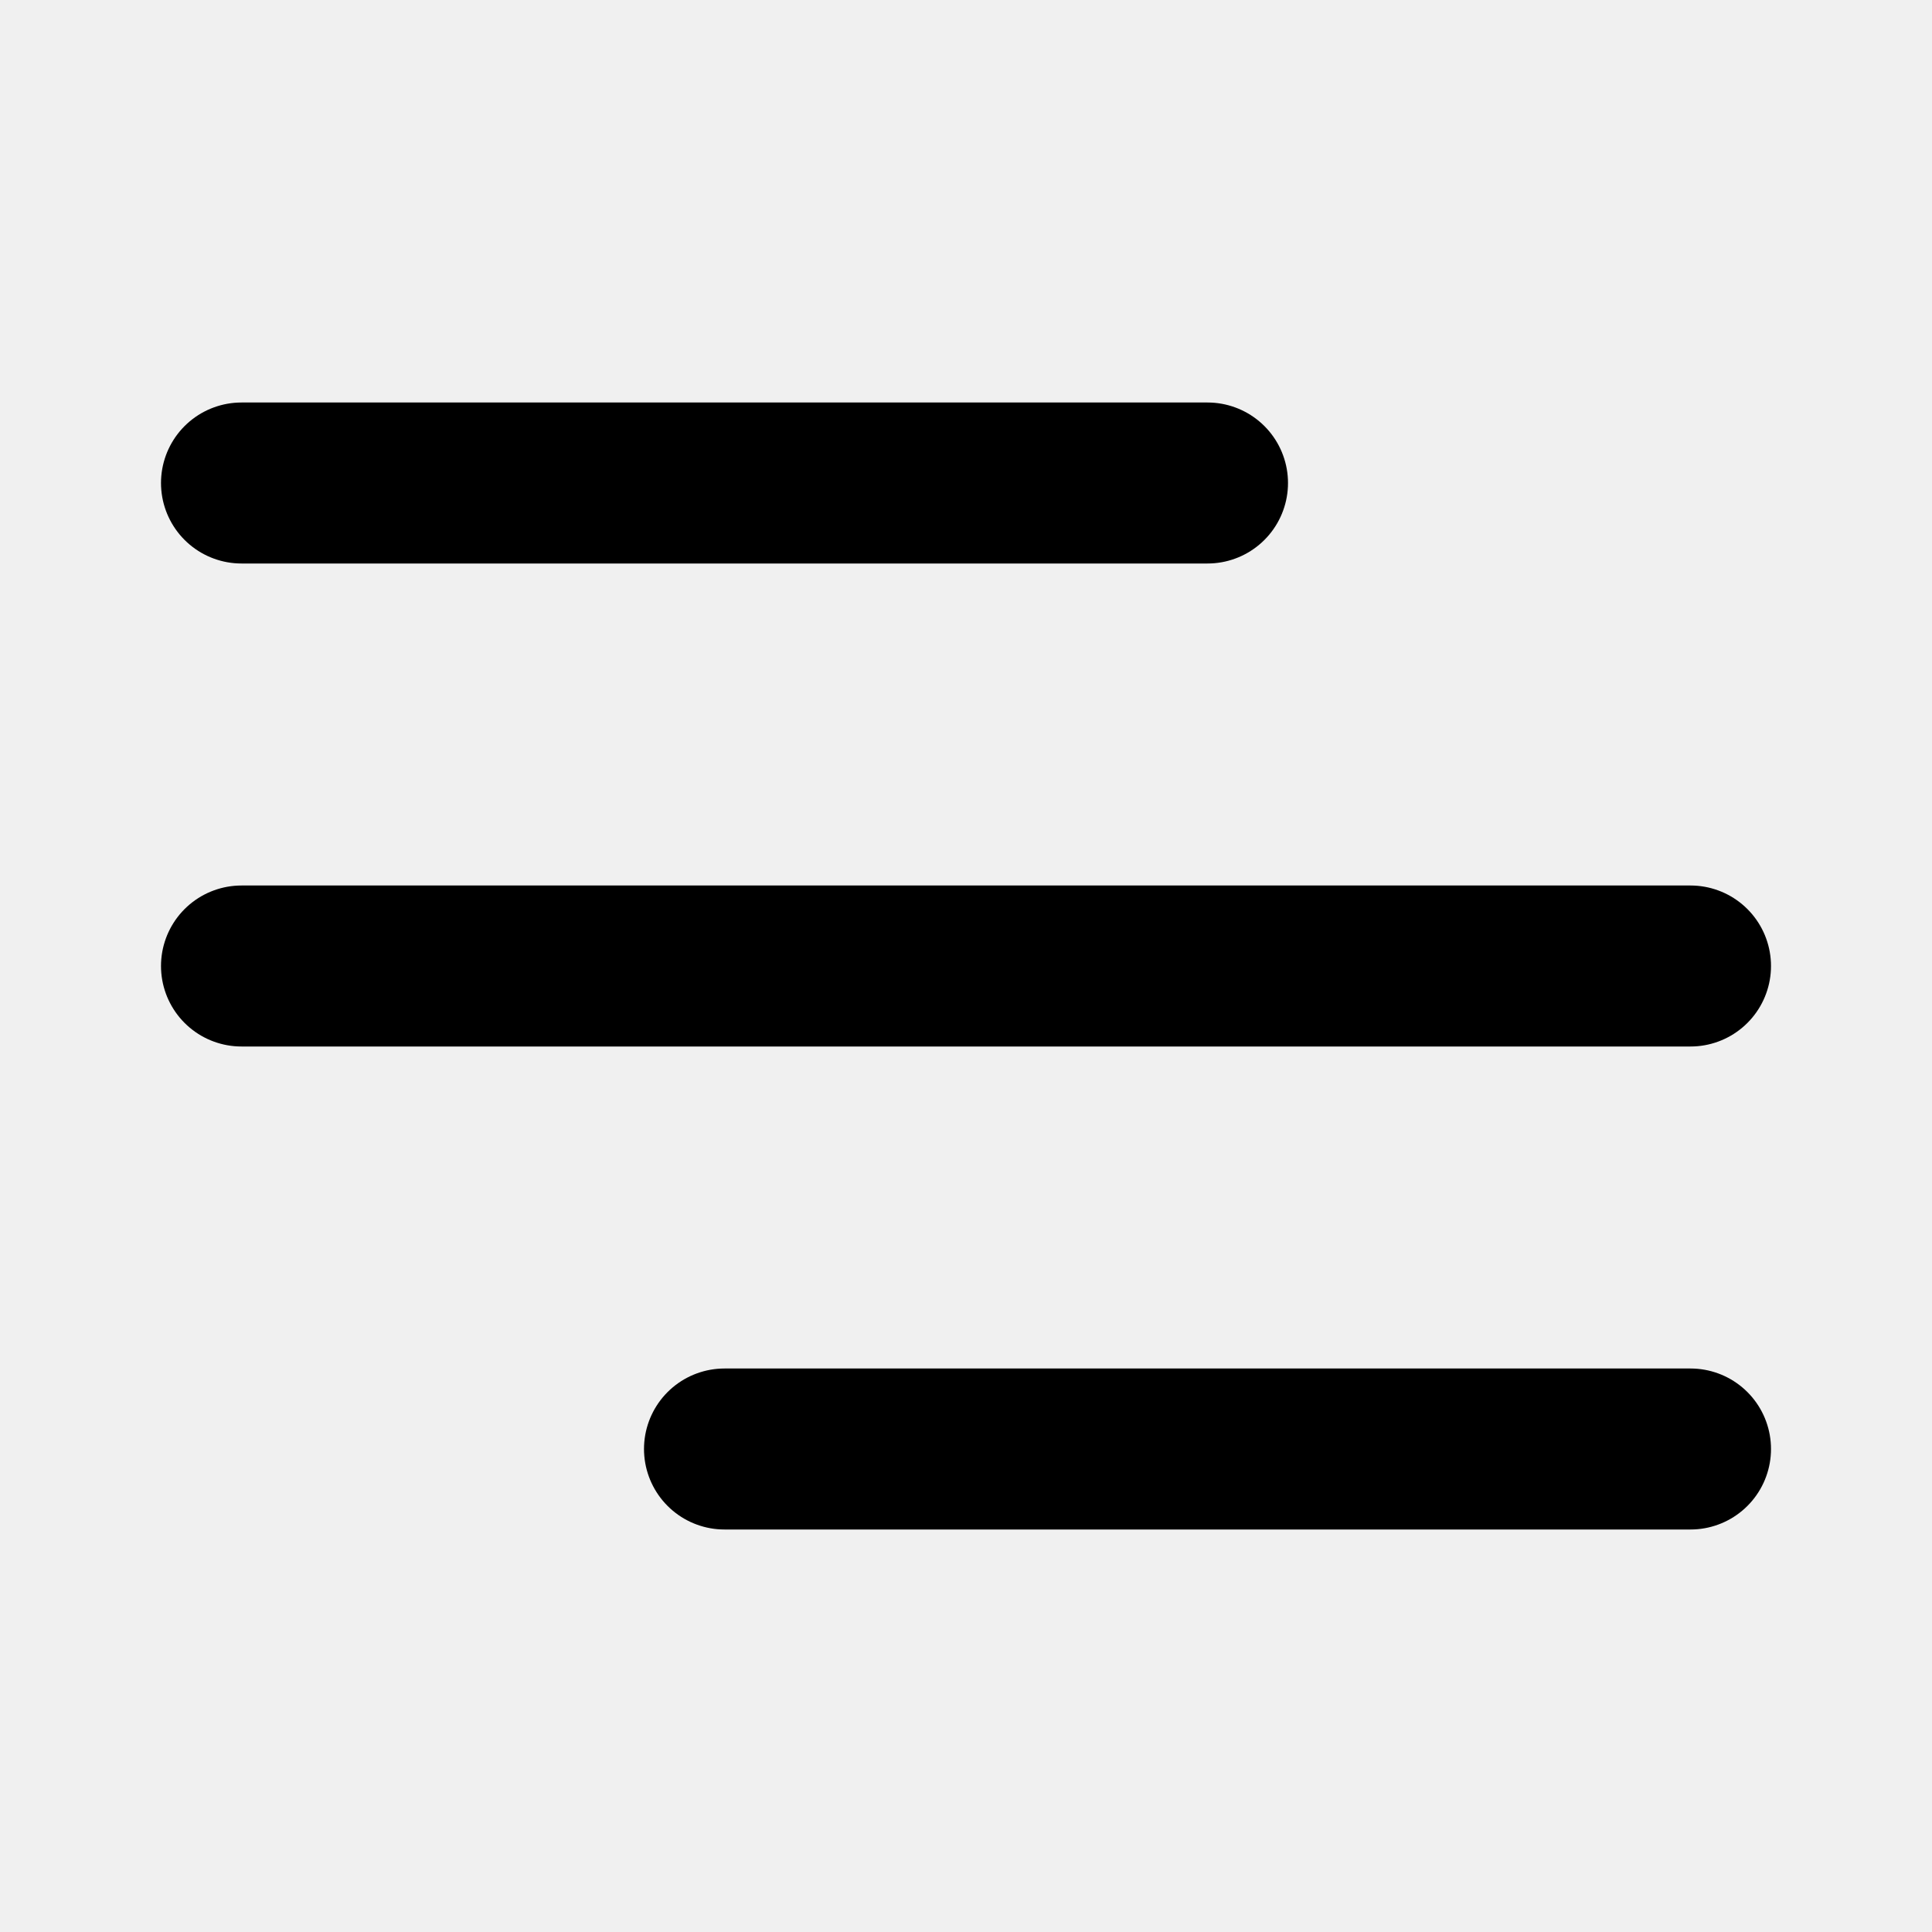
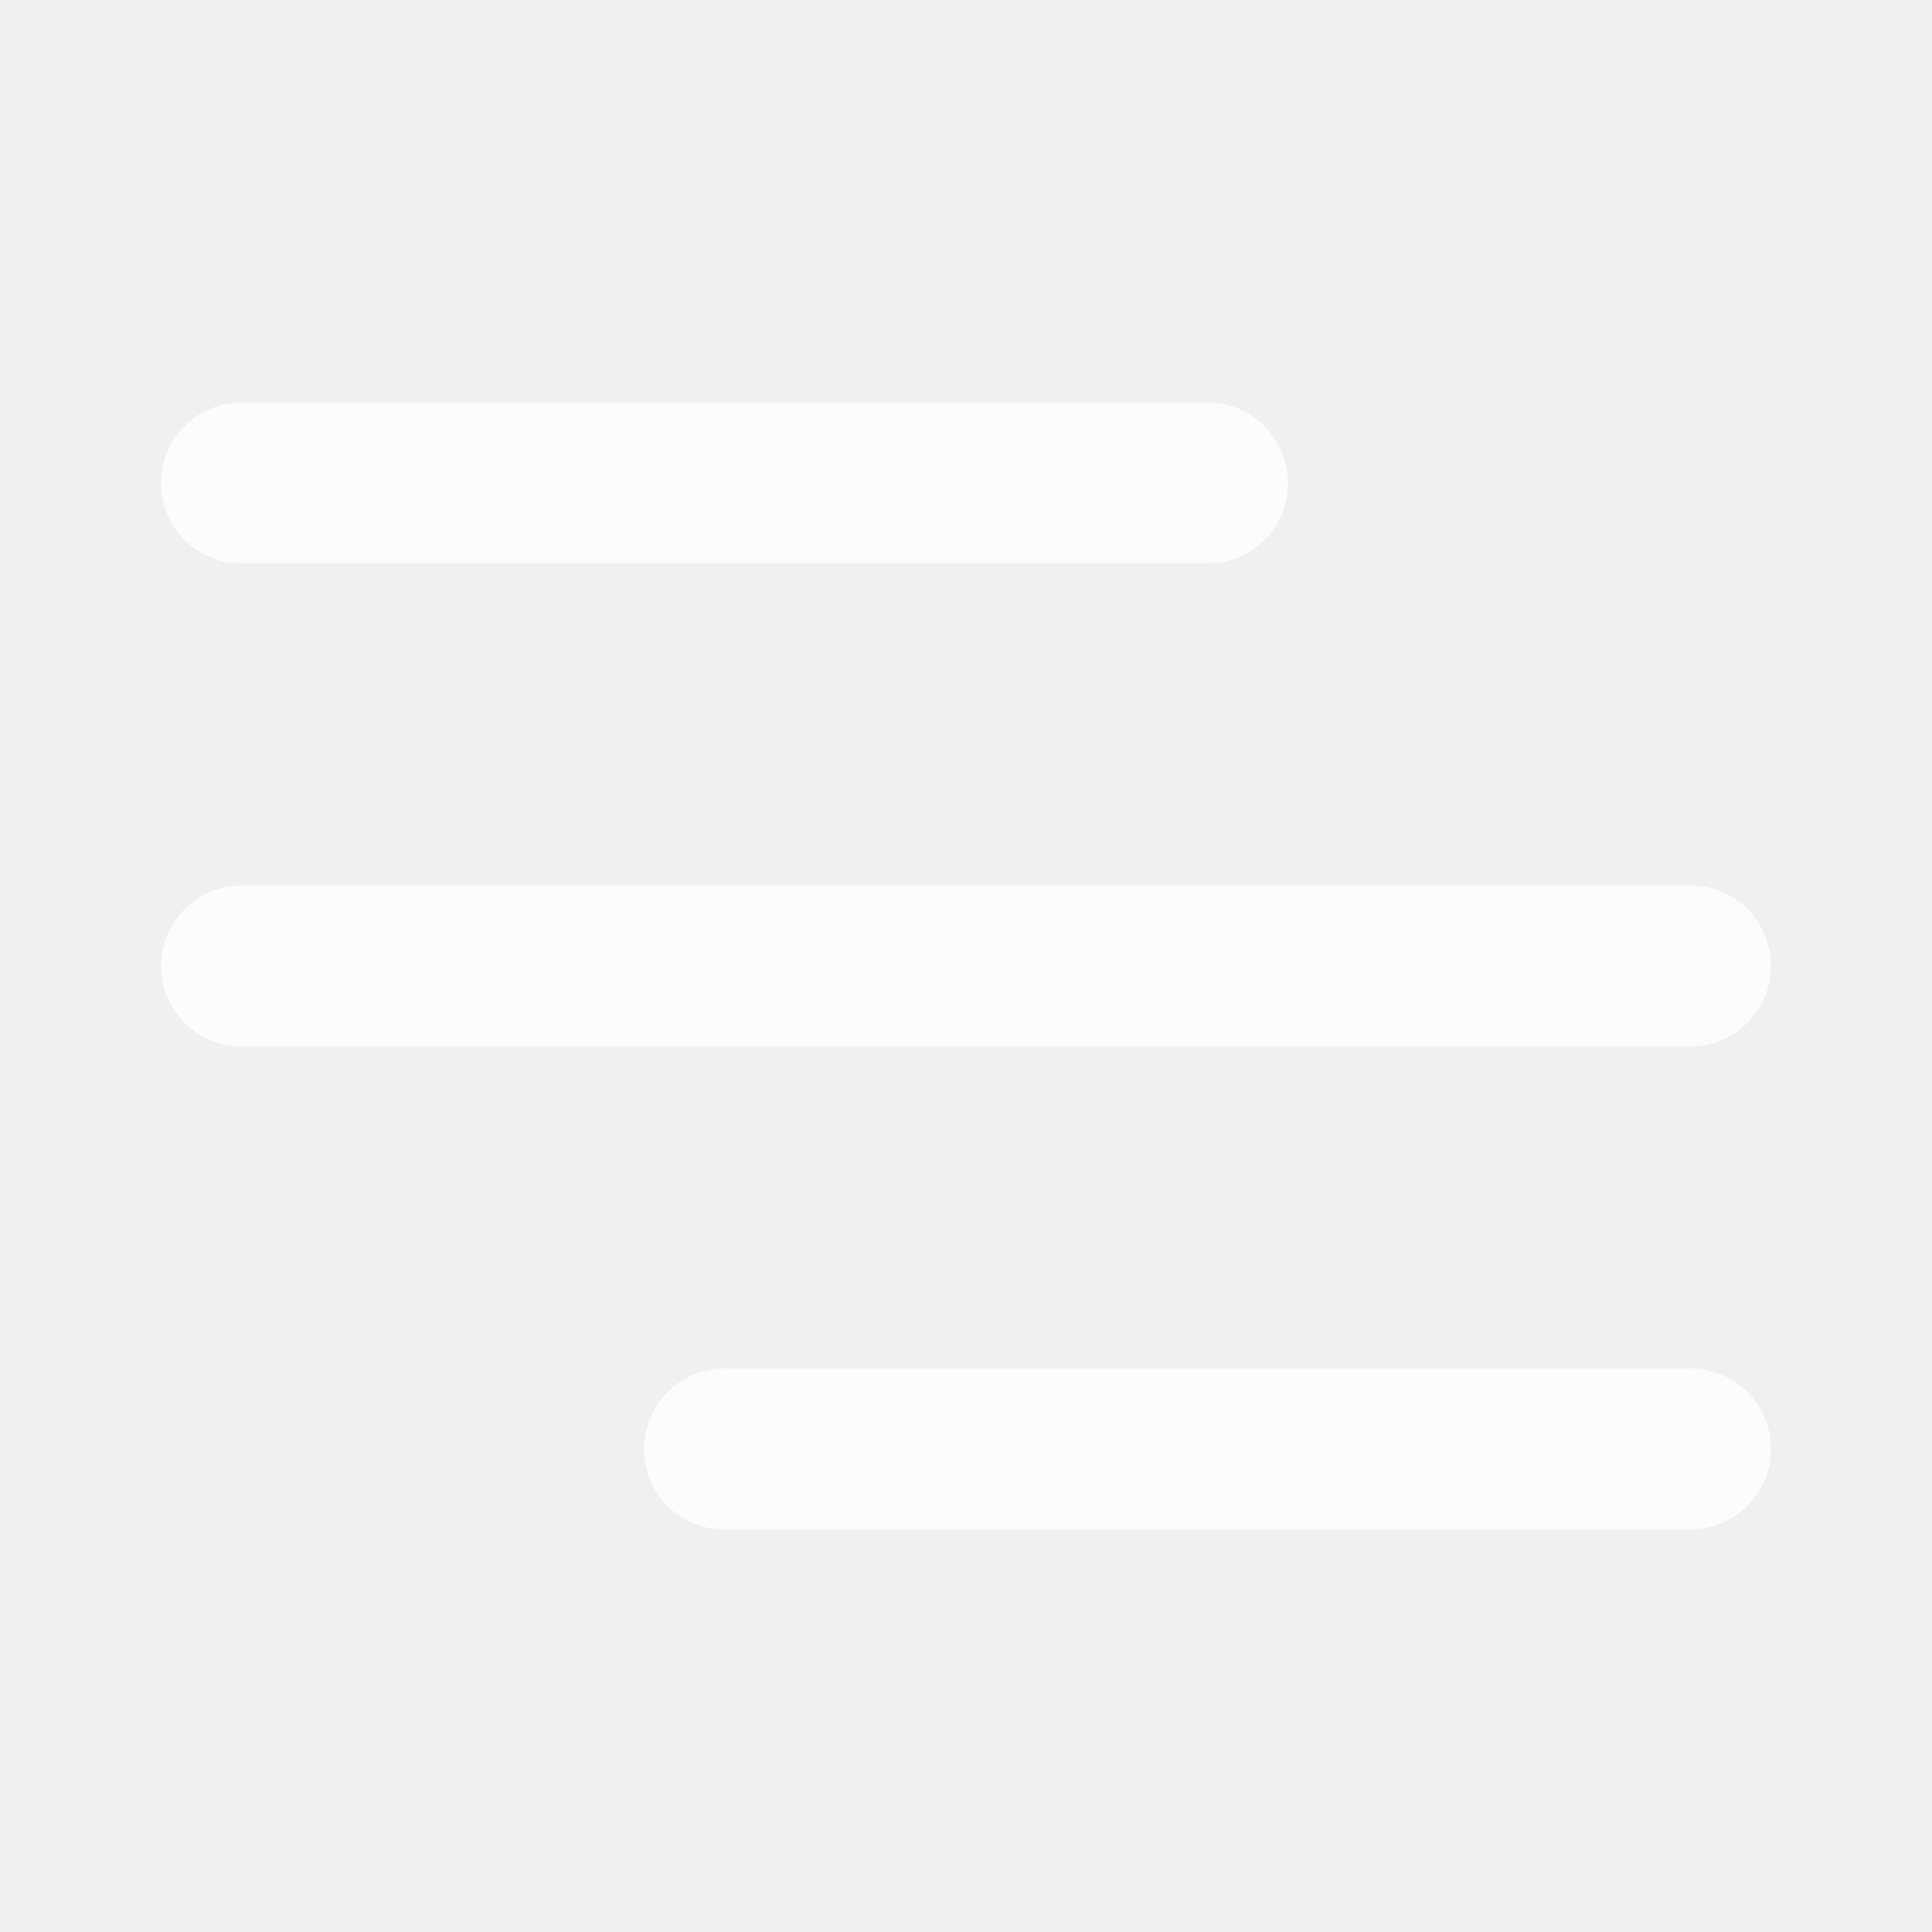
<svg xmlns="http://www.w3.org/2000/svg" fill="#000000" width="64px" height="64px" viewBox="0 0 24 24" id="menu" class="icon multi-color">
  <g id="SVGRepo_bgCarrier" stroke-width="0" />
  <g id="SVGRepo_tracerCarrier" stroke-linecap="round" stroke-linejoin="round" />
  <g id="SVGRepo_iconCarrier">
-     <line id="primary-stroke" x1="3" y1="12" x2="21" y2="12" style="fill: none; stroke: #000000; stroke-linecap: round; stroke-linejoin: round; stroke-width: 2;" />
-     <path id="primary-stroke-2" data-name="primary-stroke" d="M9,18H21M3,6H15" style="fill: none; stroke: #000000; stroke-linecap: round; stroke-linejoin: round; stroke-width: 2;" />
+     <line id="primary-stroke" x1="3" y1="12" x2="21" y2="12" style="fill: none; stroke: #FFFFFF; stroke-linecap: round; stroke-linejoin: round; stroke-width: 2;" opacity="0.8" />
+     <path id="primary-stroke-2" data-name="primary-stroke" d="M9,18H21M3,6H15" style="fill: none; stroke: #FFFFFF; stroke-linecap: round; stroke-linejoin: round; stroke-width: 2;" opacity="0.8" />
  </g>
</svg>
